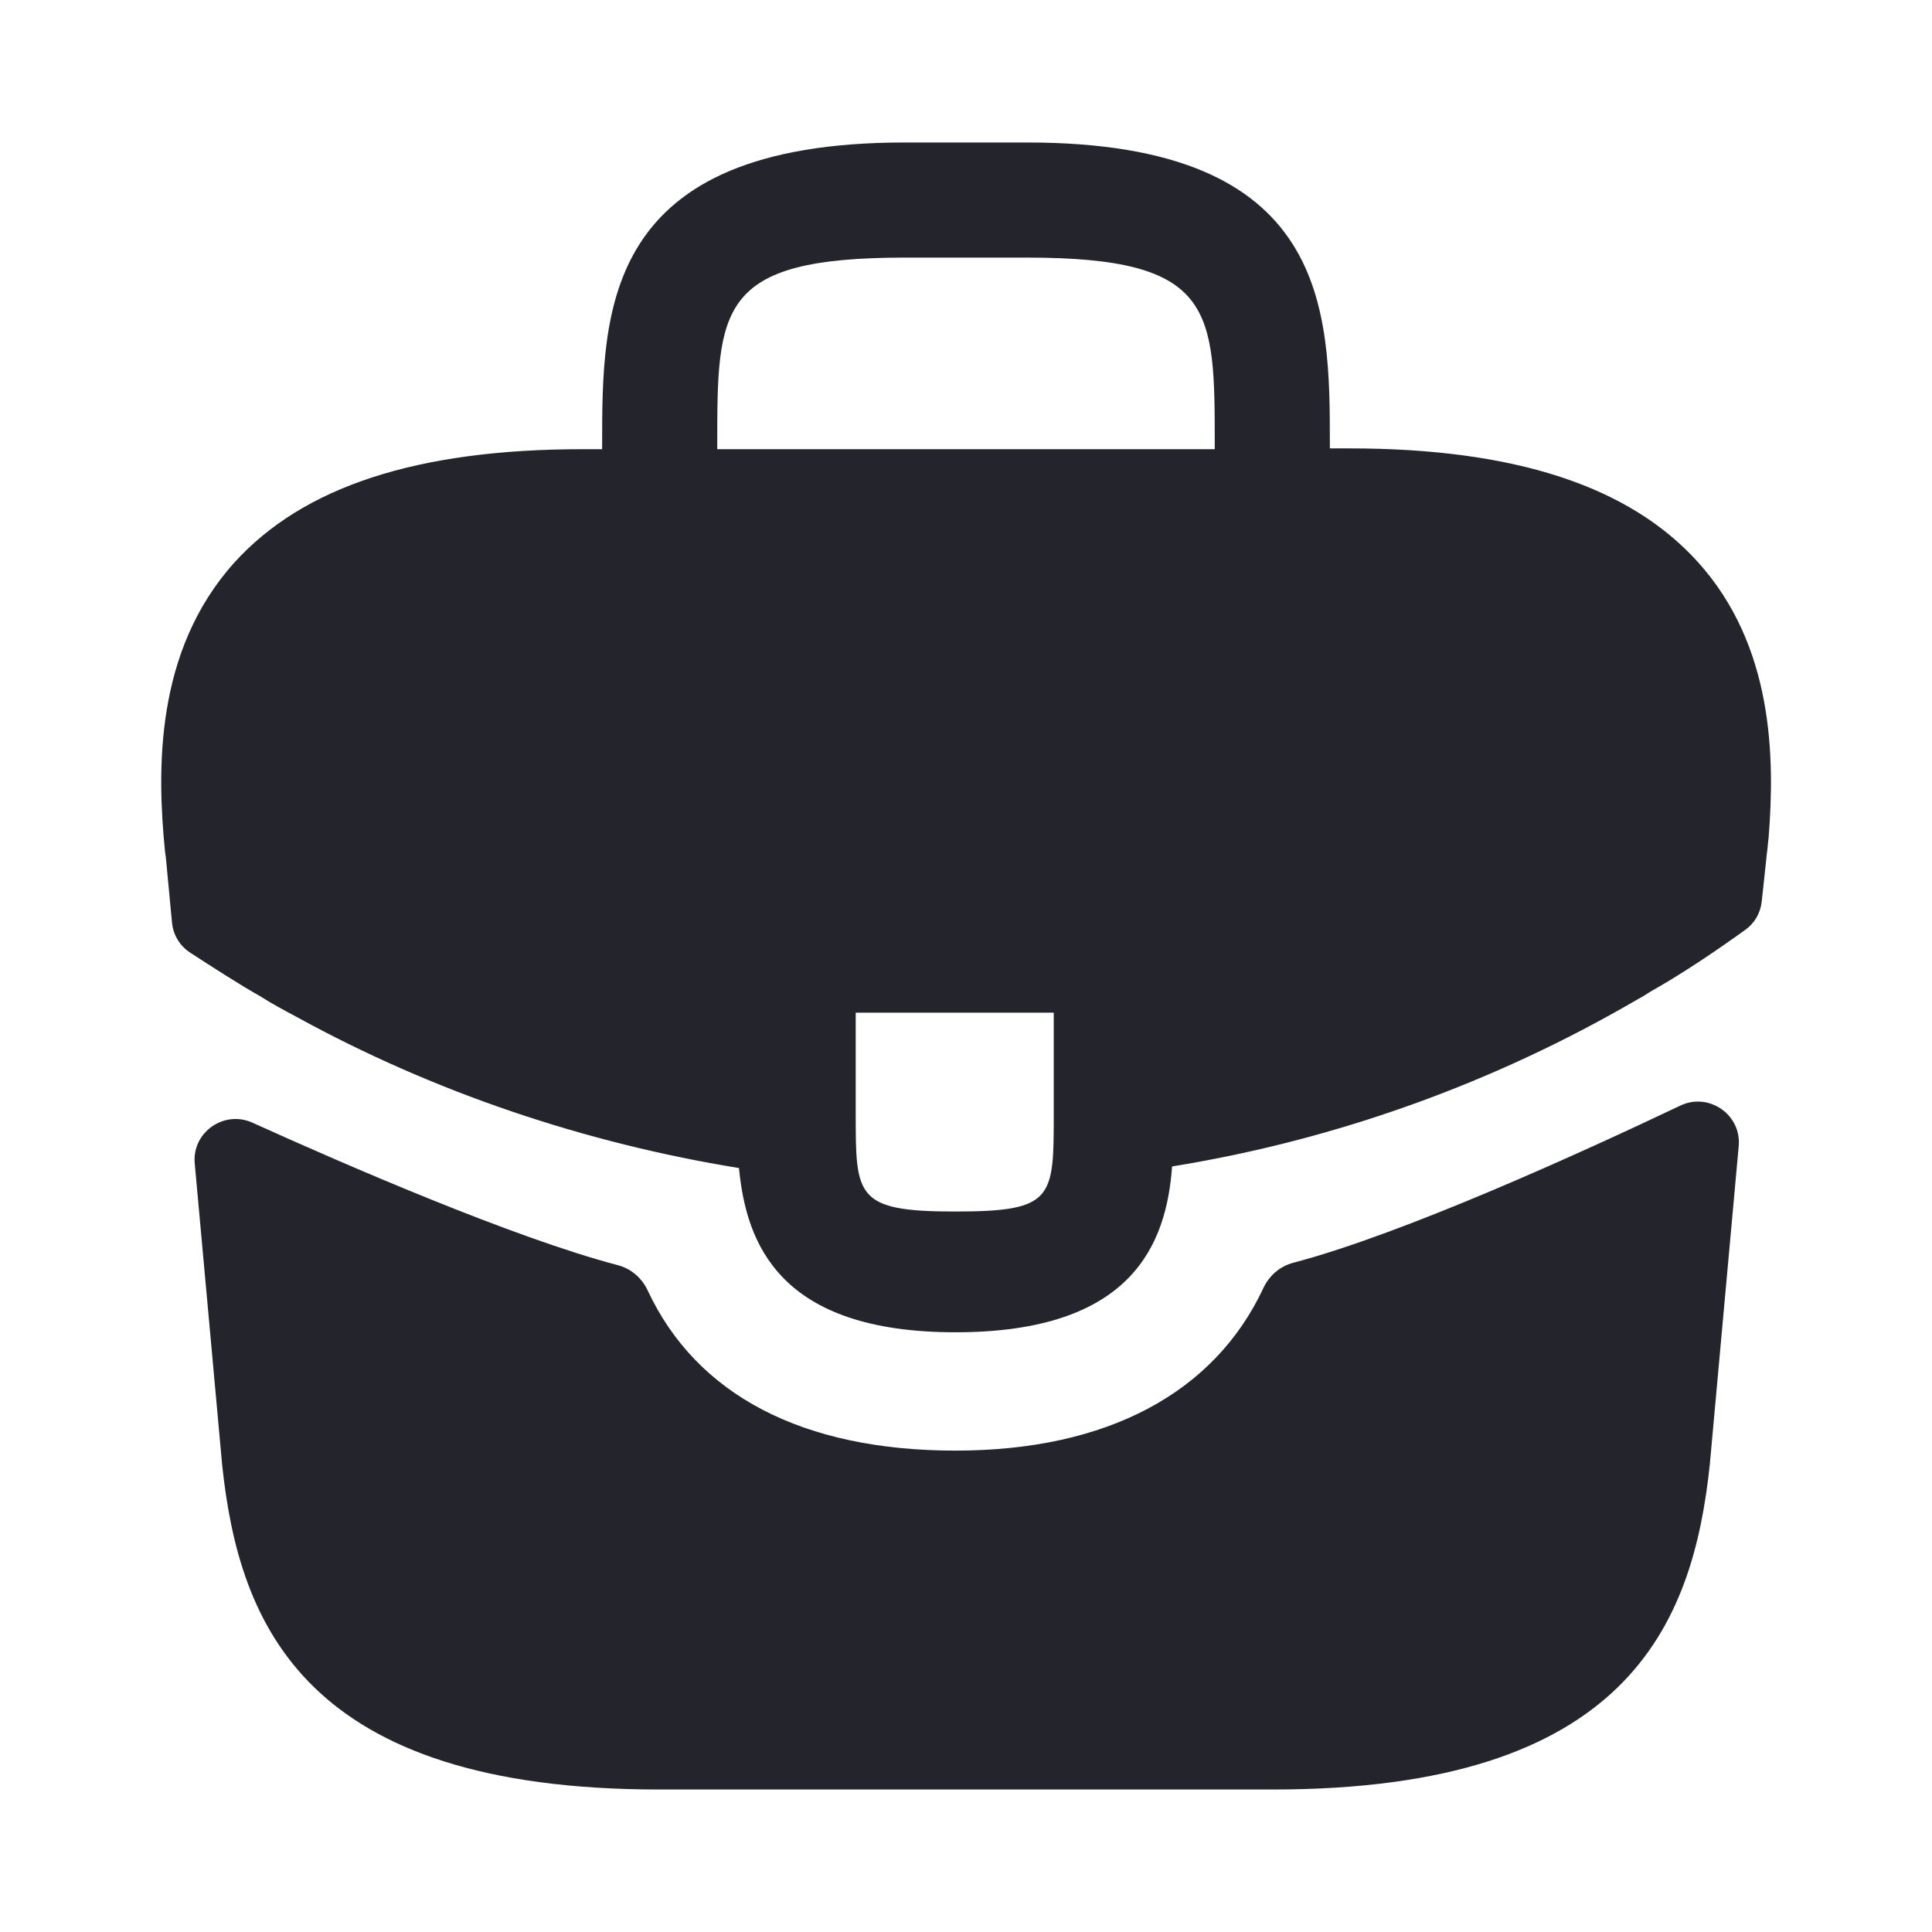
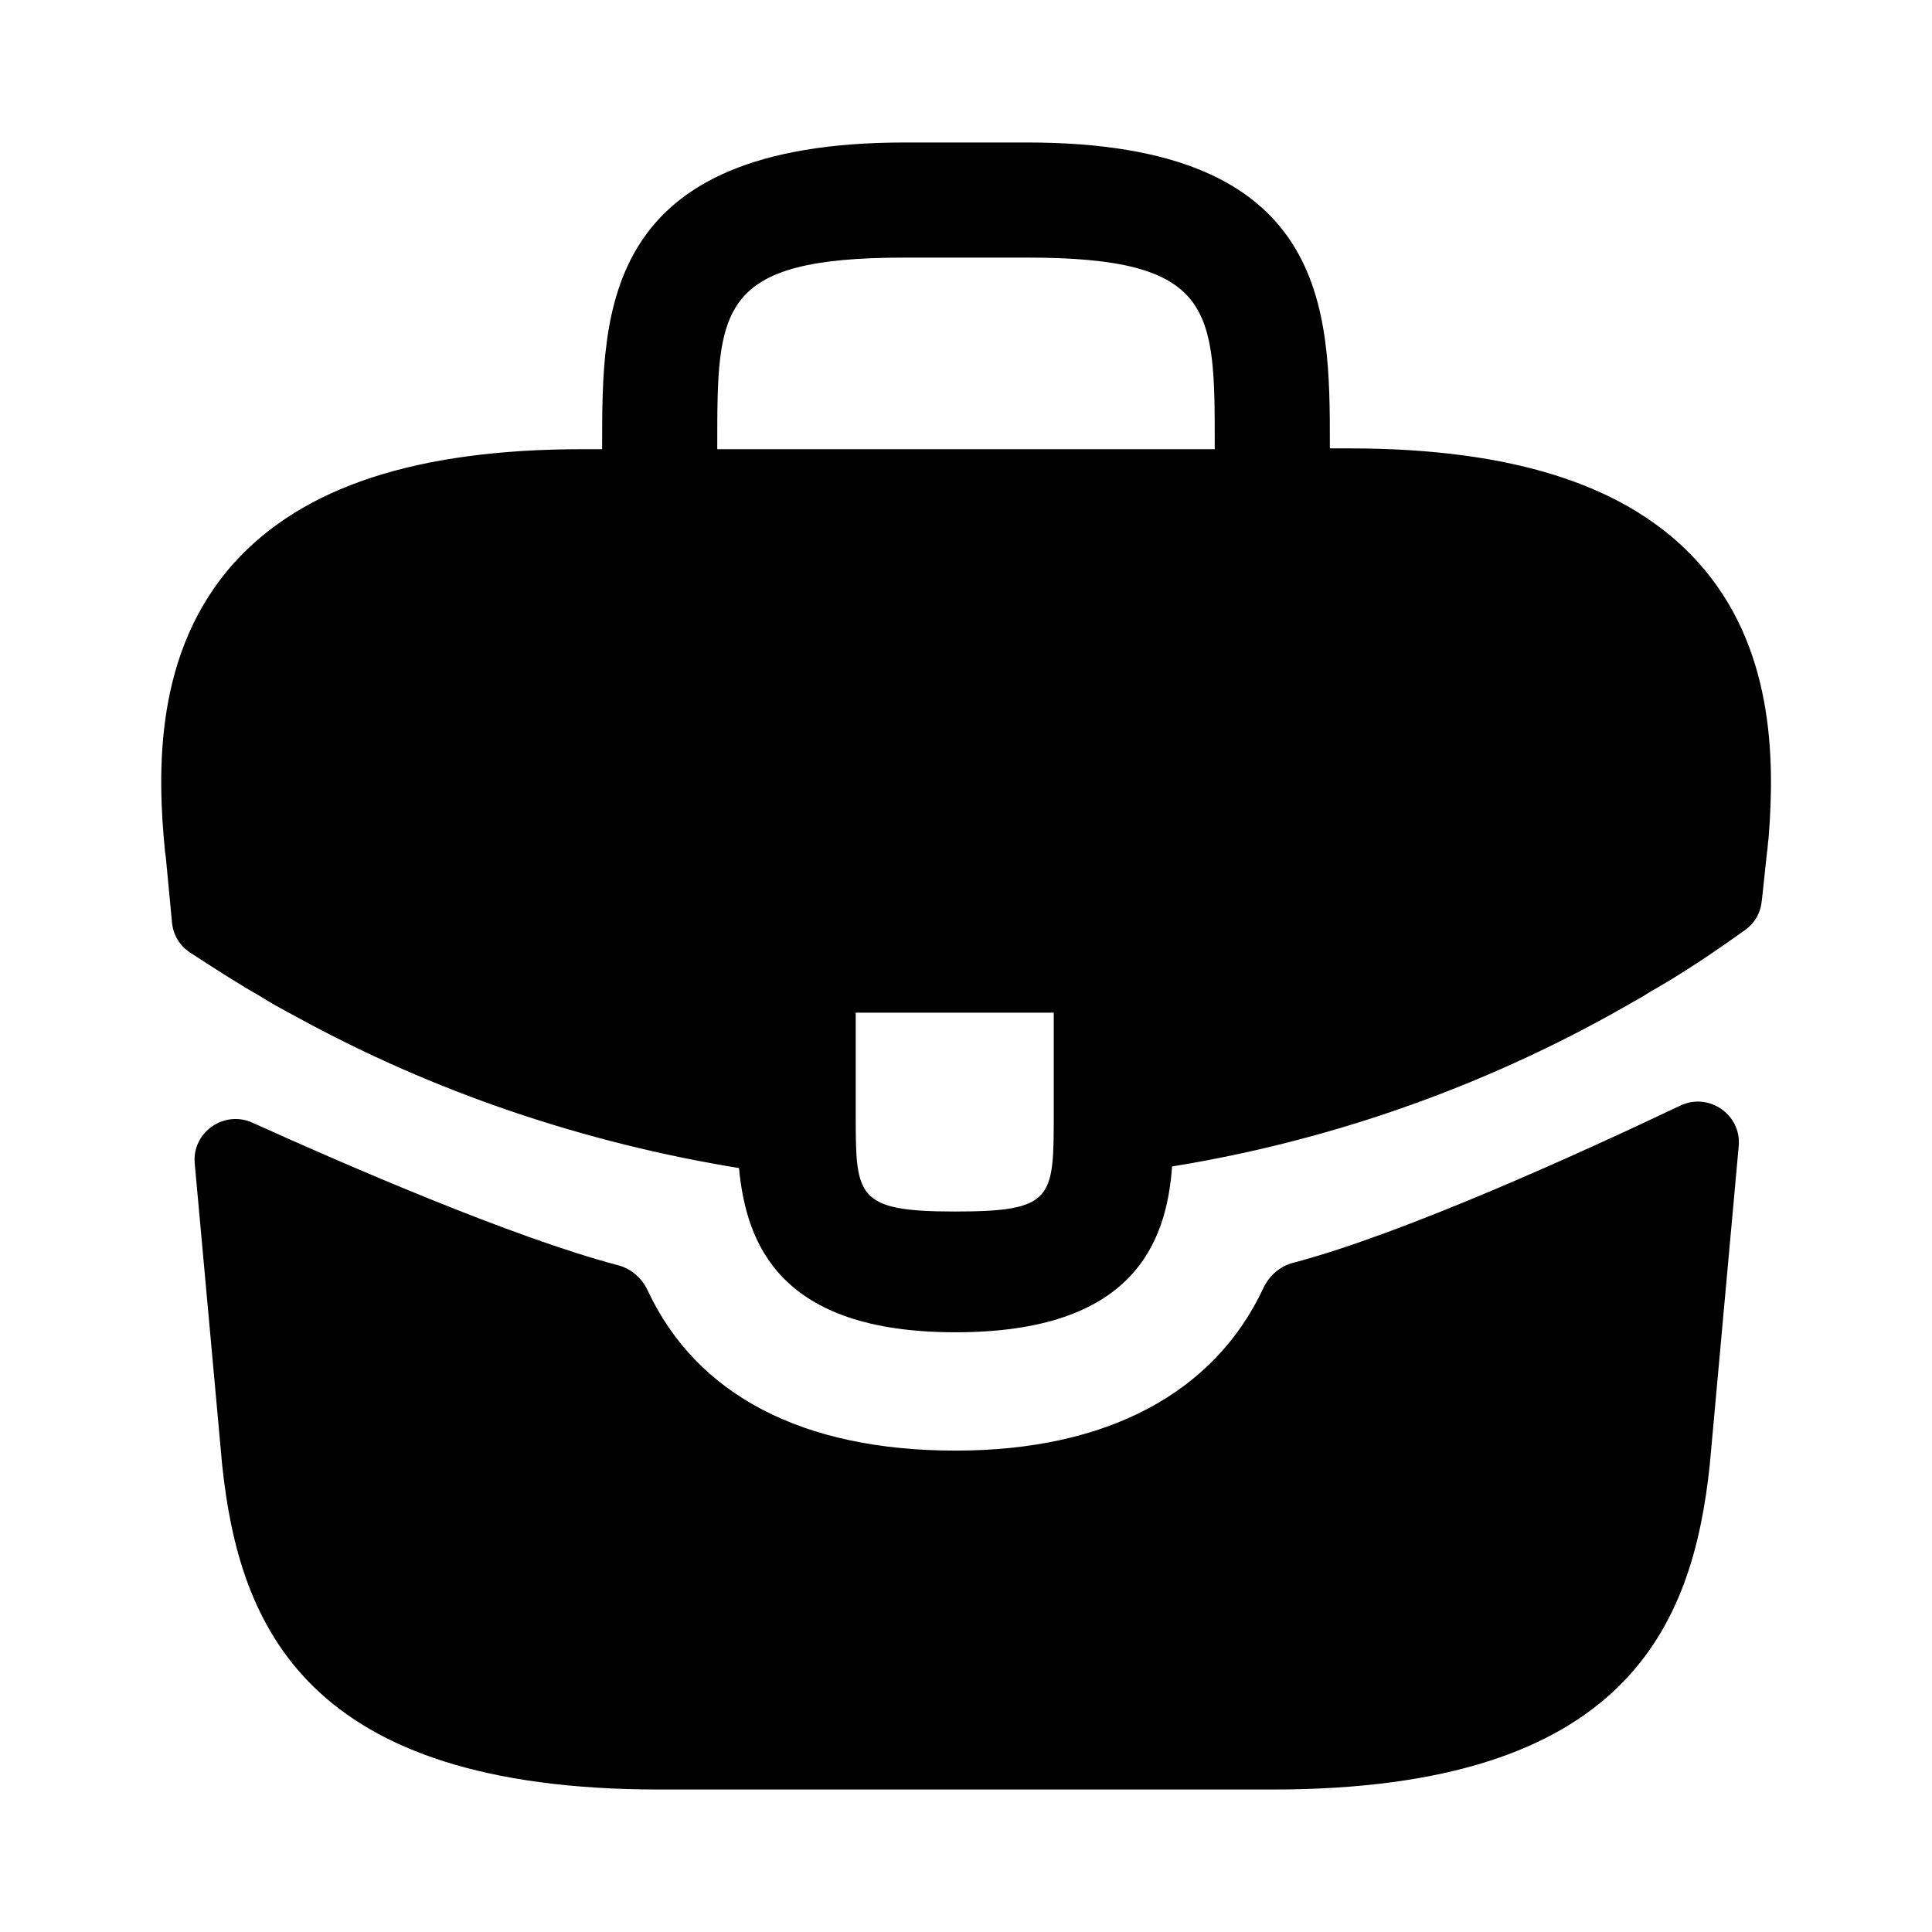
<svg xmlns="http://www.w3.org/2000/svg" width="24" height="24" viewBox="0 0 24 24" fill="none">
-   <path d="M21.09 6.98C20.24 6.04 18.82 5.57 16.76 5.57H16.52V5.53C16.52 3.85 16.52 1.77 12.76 1.77H11.24C7.48 1.77 7.48 3.86 7.48 5.53V5.58H7.24C5.17 5.58 3.76 6.05 2.91 6.99C1.92 8.09 1.95 9.57 2.05 10.58L2.06 10.65L2.137 11.463C2.152 11.613 2.232 11.748 2.358 11.831C2.598 11.988 2.999 12.246 3.24 12.38C3.38 12.47 3.53 12.55 3.68 12.63C5.39 13.57 7.27 14.2 9.18 14.51C9.27 15.45 9.68 16.55 11.87 16.55C14.06 16.55 14.49 15.46 14.56 14.49C16.6 14.16 18.57 13.45 20.35 12.41C20.41 12.38 20.45 12.35 20.5 12.32C20.897 12.096 21.308 11.819 21.683 11.549C21.797 11.467 21.869 11.341 21.884 11.203L21.9 11.06L21.95 10.59C21.96 10.53 21.96 10.48 21.97 10.41C22.05 9.4 22.03 8.02 21.09 6.98ZM13.09 13.83C13.09 14.89 13.09 15.05 11.86 15.05C10.63 15.05 10.63 14.86 10.63 13.84V12.58H13.09V13.83ZM8.91 5.57V5.53C8.91 3.83 8.91 3.2 11.24 3.2H12.76C15.09 3.2 15.09 3.84 15.09 5.53V5.58H8.91V5.57Z" fill="#24252C" />
-   <path d="M20.874 13.734C21.227 13.566 21.634 13.846 21.599 14.236L21.24 18.19C21.03 20.19 20.21 22.23 15.81 22.23H8.19C3.79 22.23 2.97 20.19 2.76 18.2L2.419 14.452C2.384 14.067 2.782 13.787 3.135 13.946C4.274 14.462 6.377 15.376 7.677 15.717C7.841 15.76 7.974 15.877 8.046 16.031C8.653 17.329 9.969 18.02 11.87 18.02C13.752 18.02 15.085 17.303 15.694 16.001C15.766 15.847 15.899 15.73 16.064 15.687C17.443 15.324 19.682 14.301 20.874 13.734Z" fill="#24252C" />
+   <path d="M21.09 6.98C20.24 6.04 18.82 5.57 16.76 5.57H16.52V5.53C16.52 3.85 16.52 1.77 12.76 1.77H11.24C7.48 1.77 7.48 3.86 7.48 5.53V5.58H7.24C5.17 5.58 3.76 6.05 2.91 6.99C1.92 8.09 1.95 9.57 2.05 10.58L2.06 10.65L2.137 11.463C2.152 11.613 2.232 11.748 2.358 11.831C2.598 11.988 2.999 12.246 3.24 12.38C3.38 12.47 3.53 12.55 3.68 12.63C5.39 13.57 7.27 14.2 9.18 14.51C9.27 15.45 9.68 16.55 11.87 16.55C14.06 16.55 14.49 15.46 14.56 14.49C16.6 14.16 18.57 13.45 20.35 12.41C20.41 12.38 20.45 12.35 20.5 12.32C20.897 12.096 21.308 11.819 21.683 11.549C21.797 11.467 21.869 11.341 21.884 11.203L21.9 11.06L21.95 10.59C21.96 10.53 21.96 10.48 21.97 10.41C22.05 9.4 22.03 8.02 21.09 6.98ZM13.09 13.83C13.09 14.89 13.09 15.05 11.86 15.05C10.63 15.05 10.63 14.86 10.63 13.84V12.58H13.09V13.83ZM8.91 5.57V5.53C8.91 3.83 8.91 3.2 11.24 3.2H12.76C15.09 3.2 15.09 3.84 15.09 5.53V5.58H8.91V5.57Z" fill="currentColor" />
+   <path d="M20.874 13.734C21.227 13.566 21.634 13.846 21.599 14.236L21.24 18.19C21.03 20.19 20.21 22.23 15.81 22.23H8.19C3.79 22.23 2.97 20.19 2.76 18.2L2.419 14.452C2.384 14.067 2.782 13.787 3.135 13.946C4.274 14.462 6.377 15.376 7.677 15.717C7.841 15.76 7.974 15.877 8.046 16.031C8.653 17.329 9.969 18.02 11.87 18.02C13.752 18.02 15.085 17.303 15.694 16.001C15.766 15.847 15.899 15.73 16.064 15.687C17.443 15.324 19.682 14.301 20.874 13.734Z" fill="currentColor" />
</svg>
